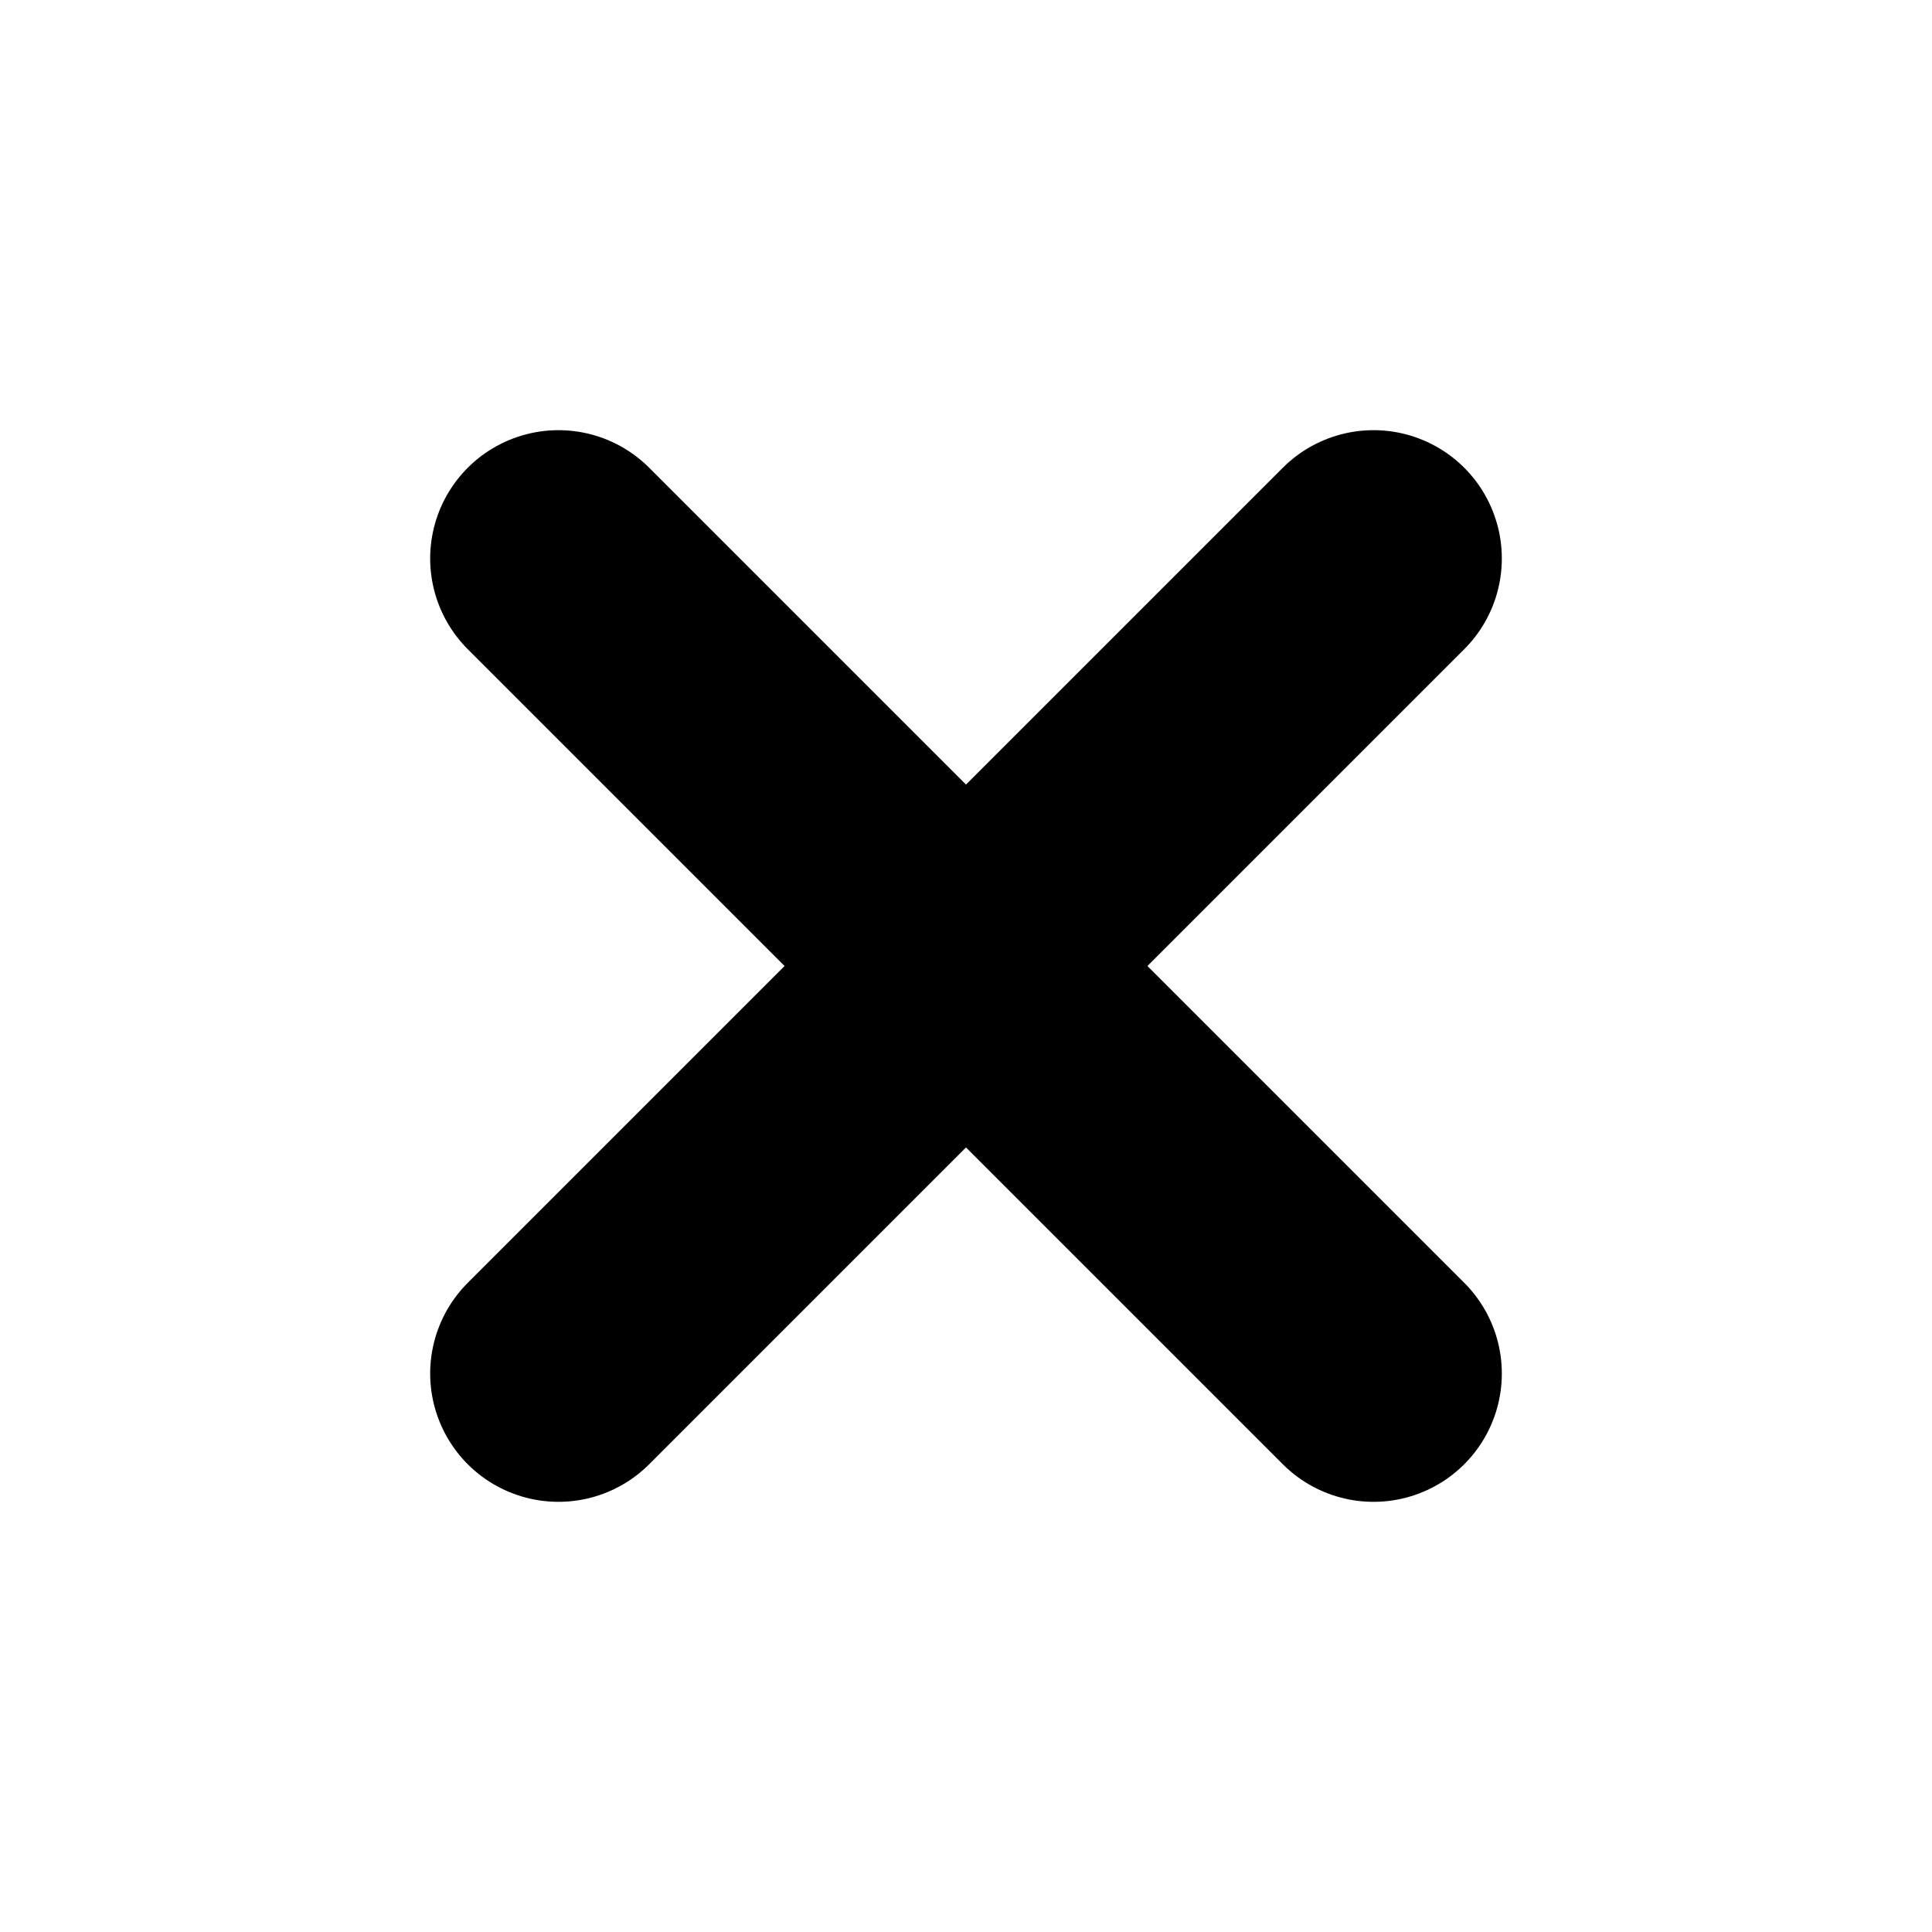
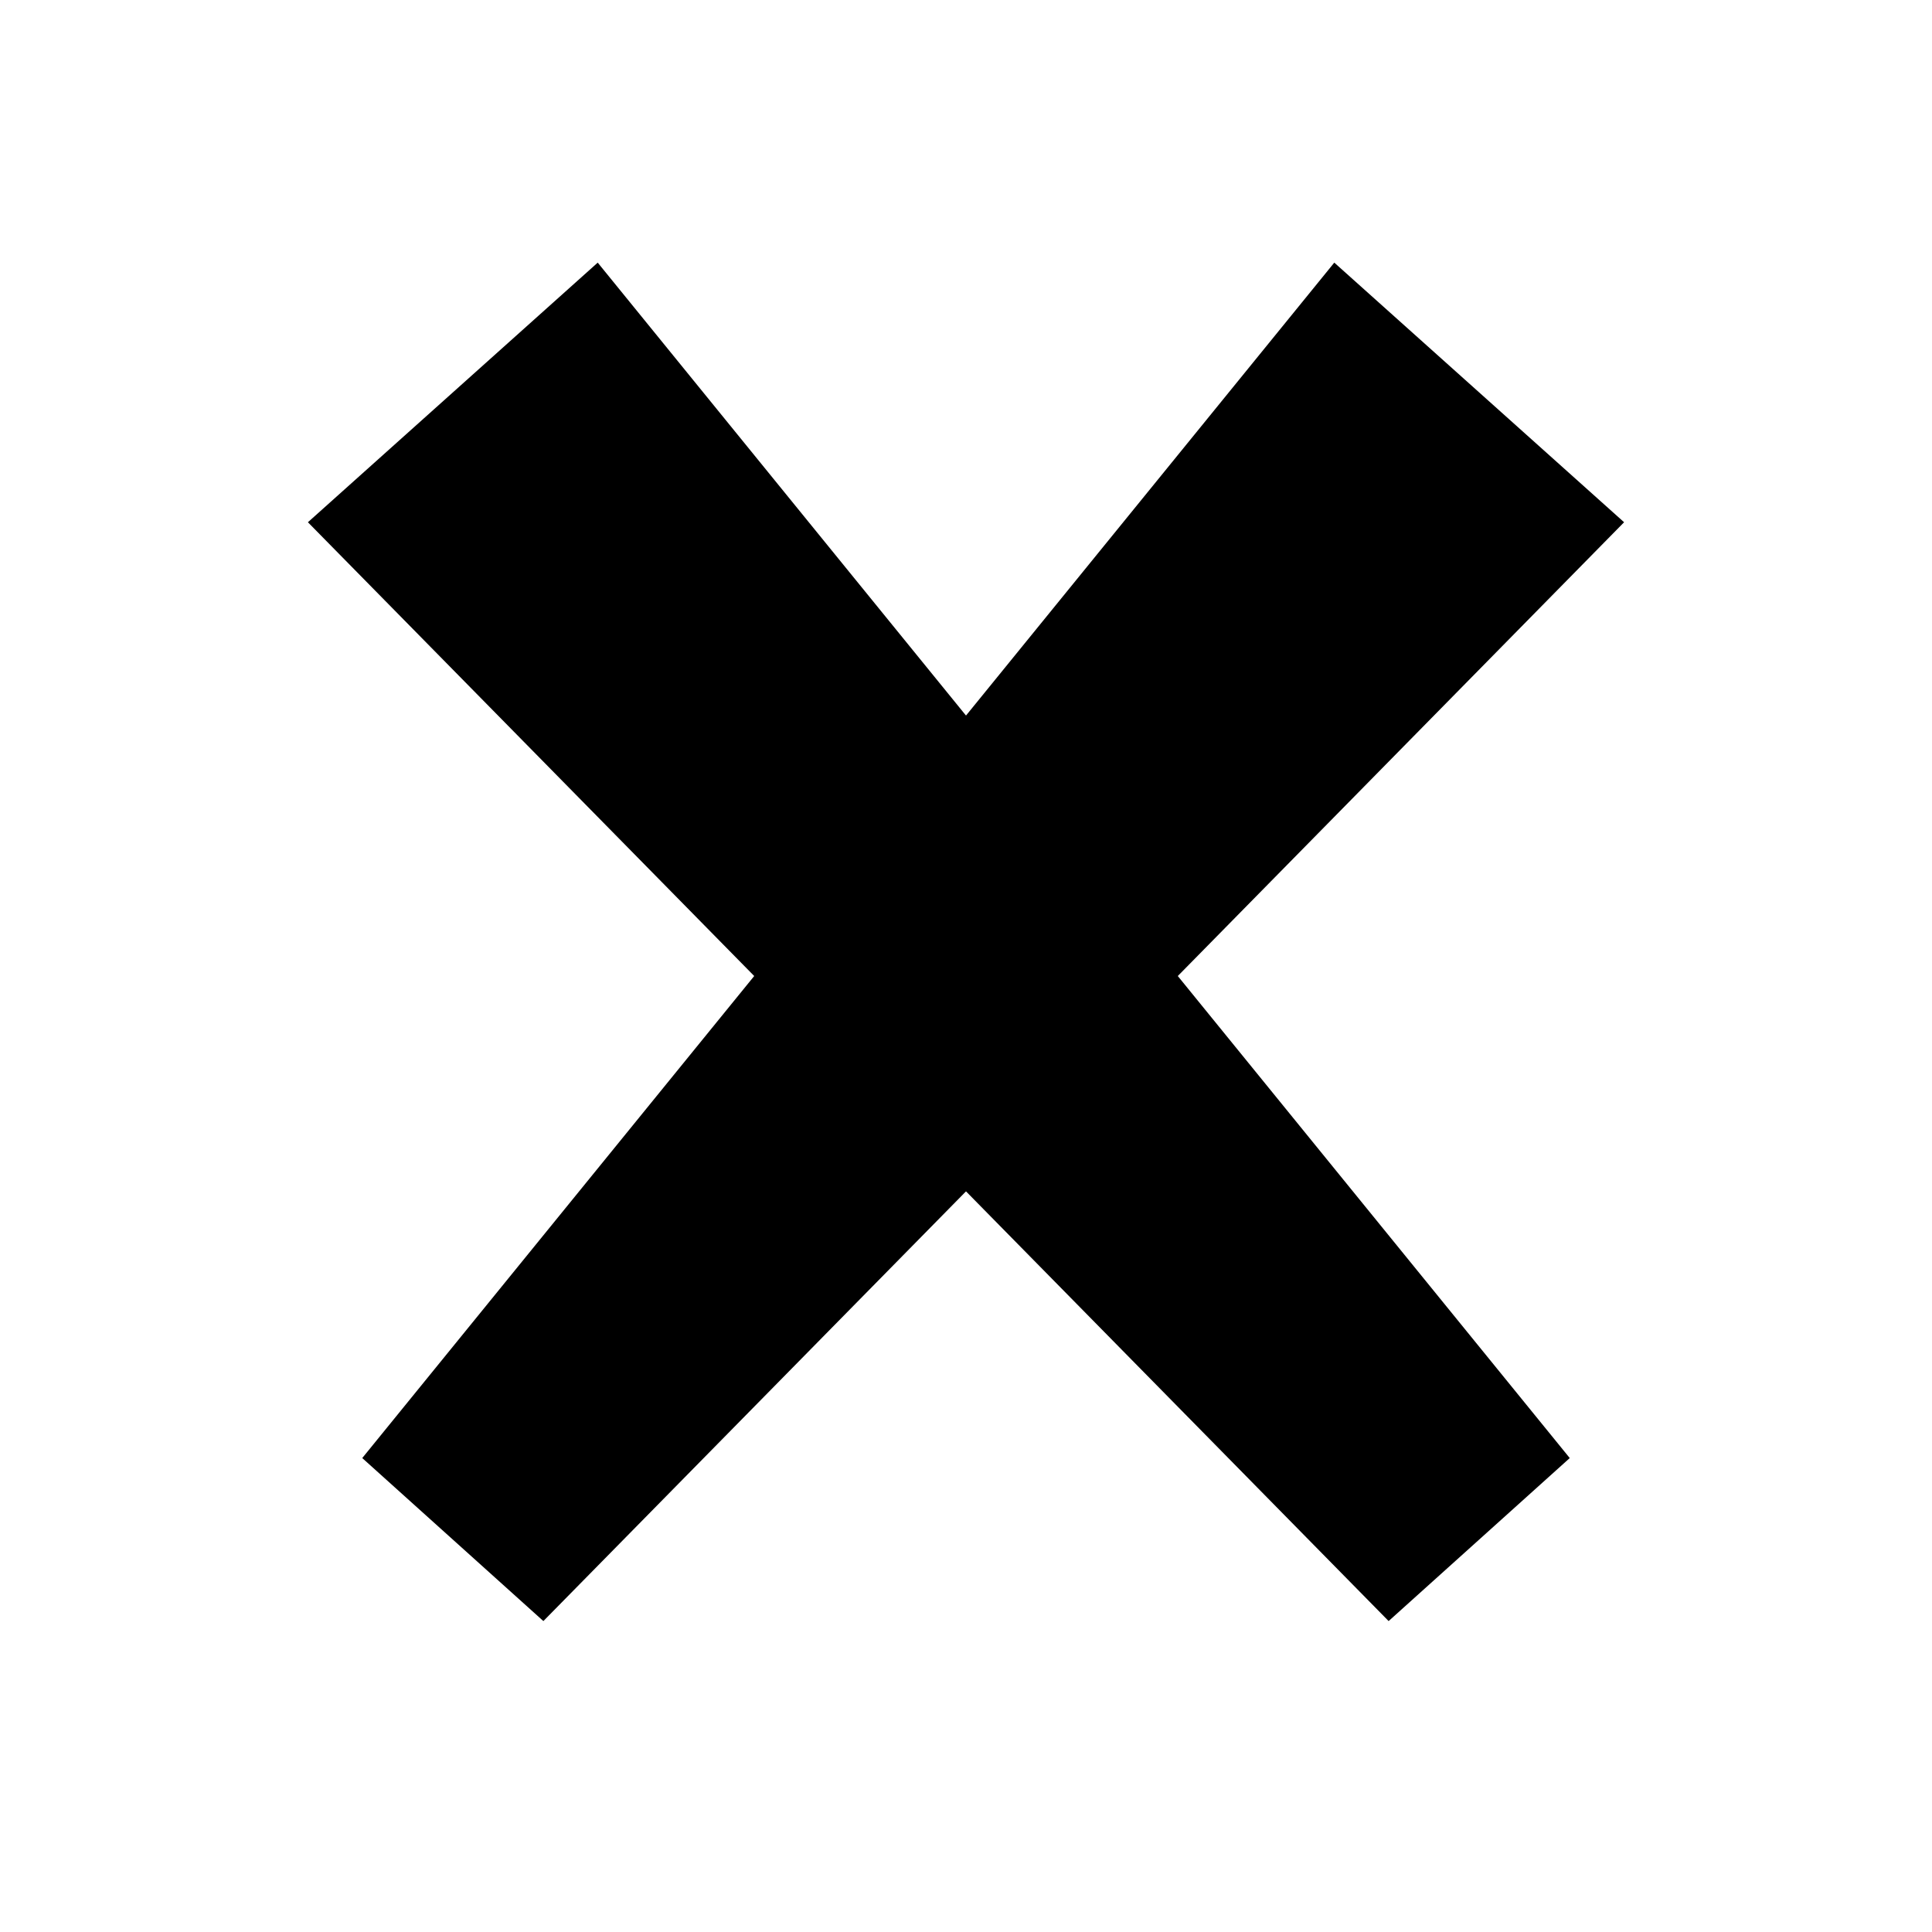
- <svg xmlns="http://www.w3.org/2000/svg" viewBox="0 0 64 64" fill="none">
-   <path d="M18.5 18.5 L45.5 45.5" stroke="currentColor" stroke-width="8.5" stroke-linecap="round" />
-   <path d="M45.5 18.5 L18.5 45.5" stroke="currentColor" stroke-width="8.5" stroke-linecap="round" />
+ <svg xmlns="http://www.w3.org/2000/svg" viewBox="0 0 64 64">
+   <g fill="currentColor">
+     <polygon points="19.8,8.7 10.2,17.3 46.0,53.7 52.0,48.3" fill="currentColor" />
+     <polygon points="44.2,8.7 53.8,17.3 18.0,53.7 12.0,48.3" fill="currentColor" />
+   </g>
</svg>
